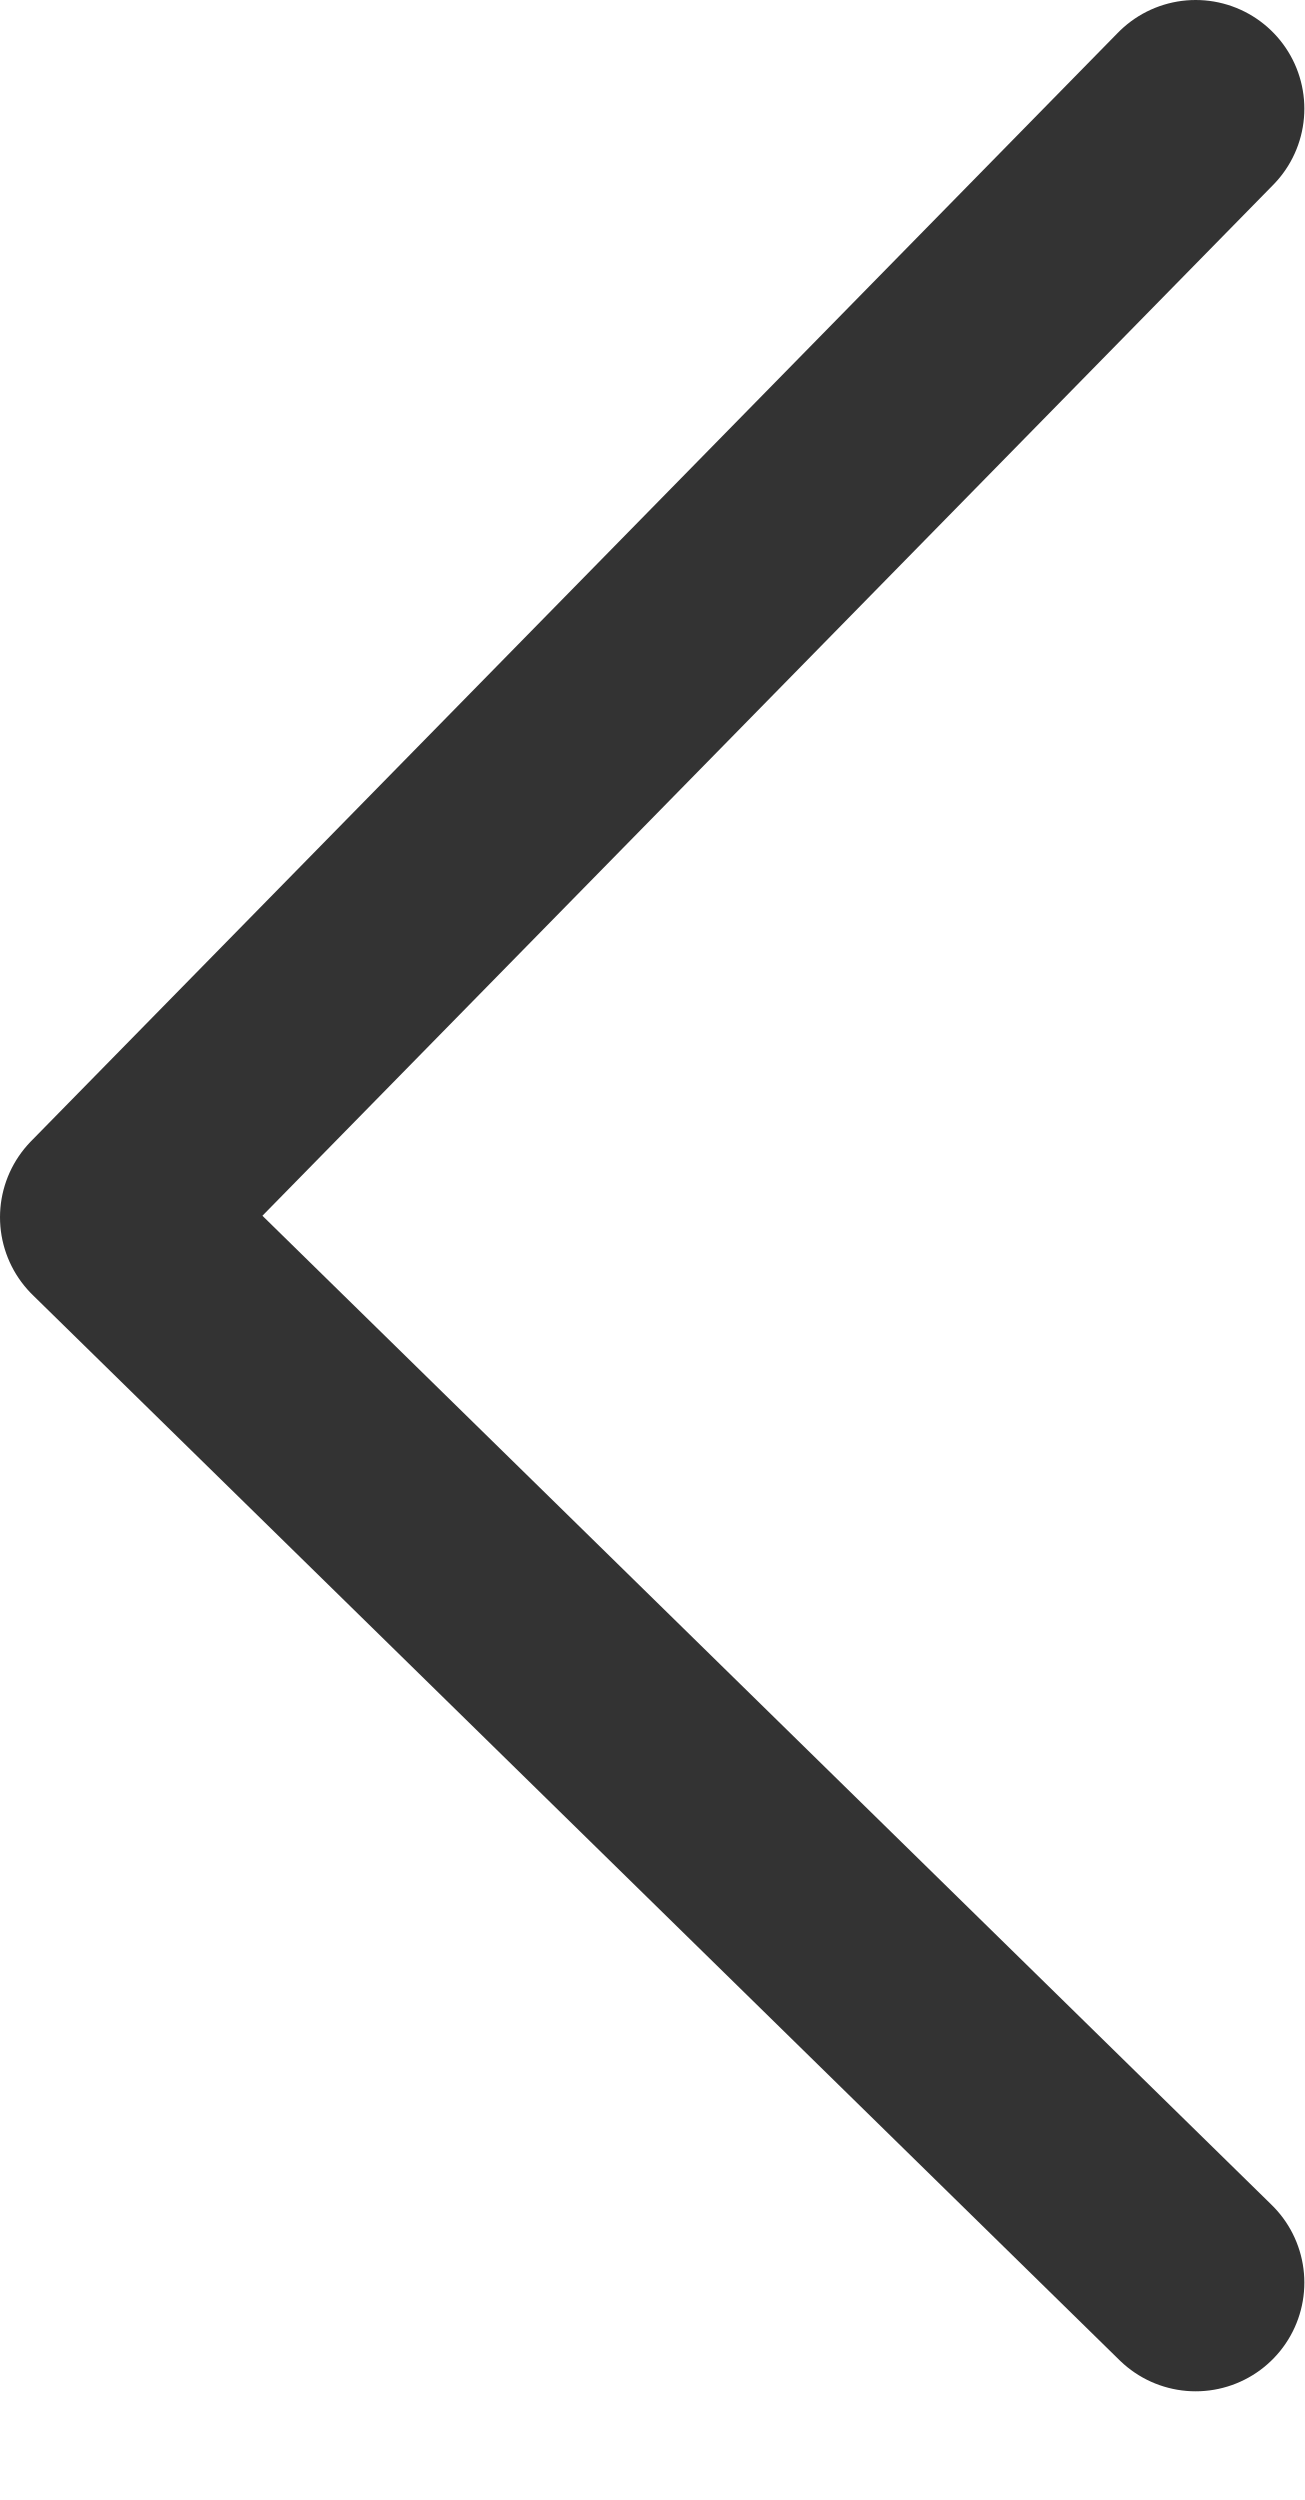
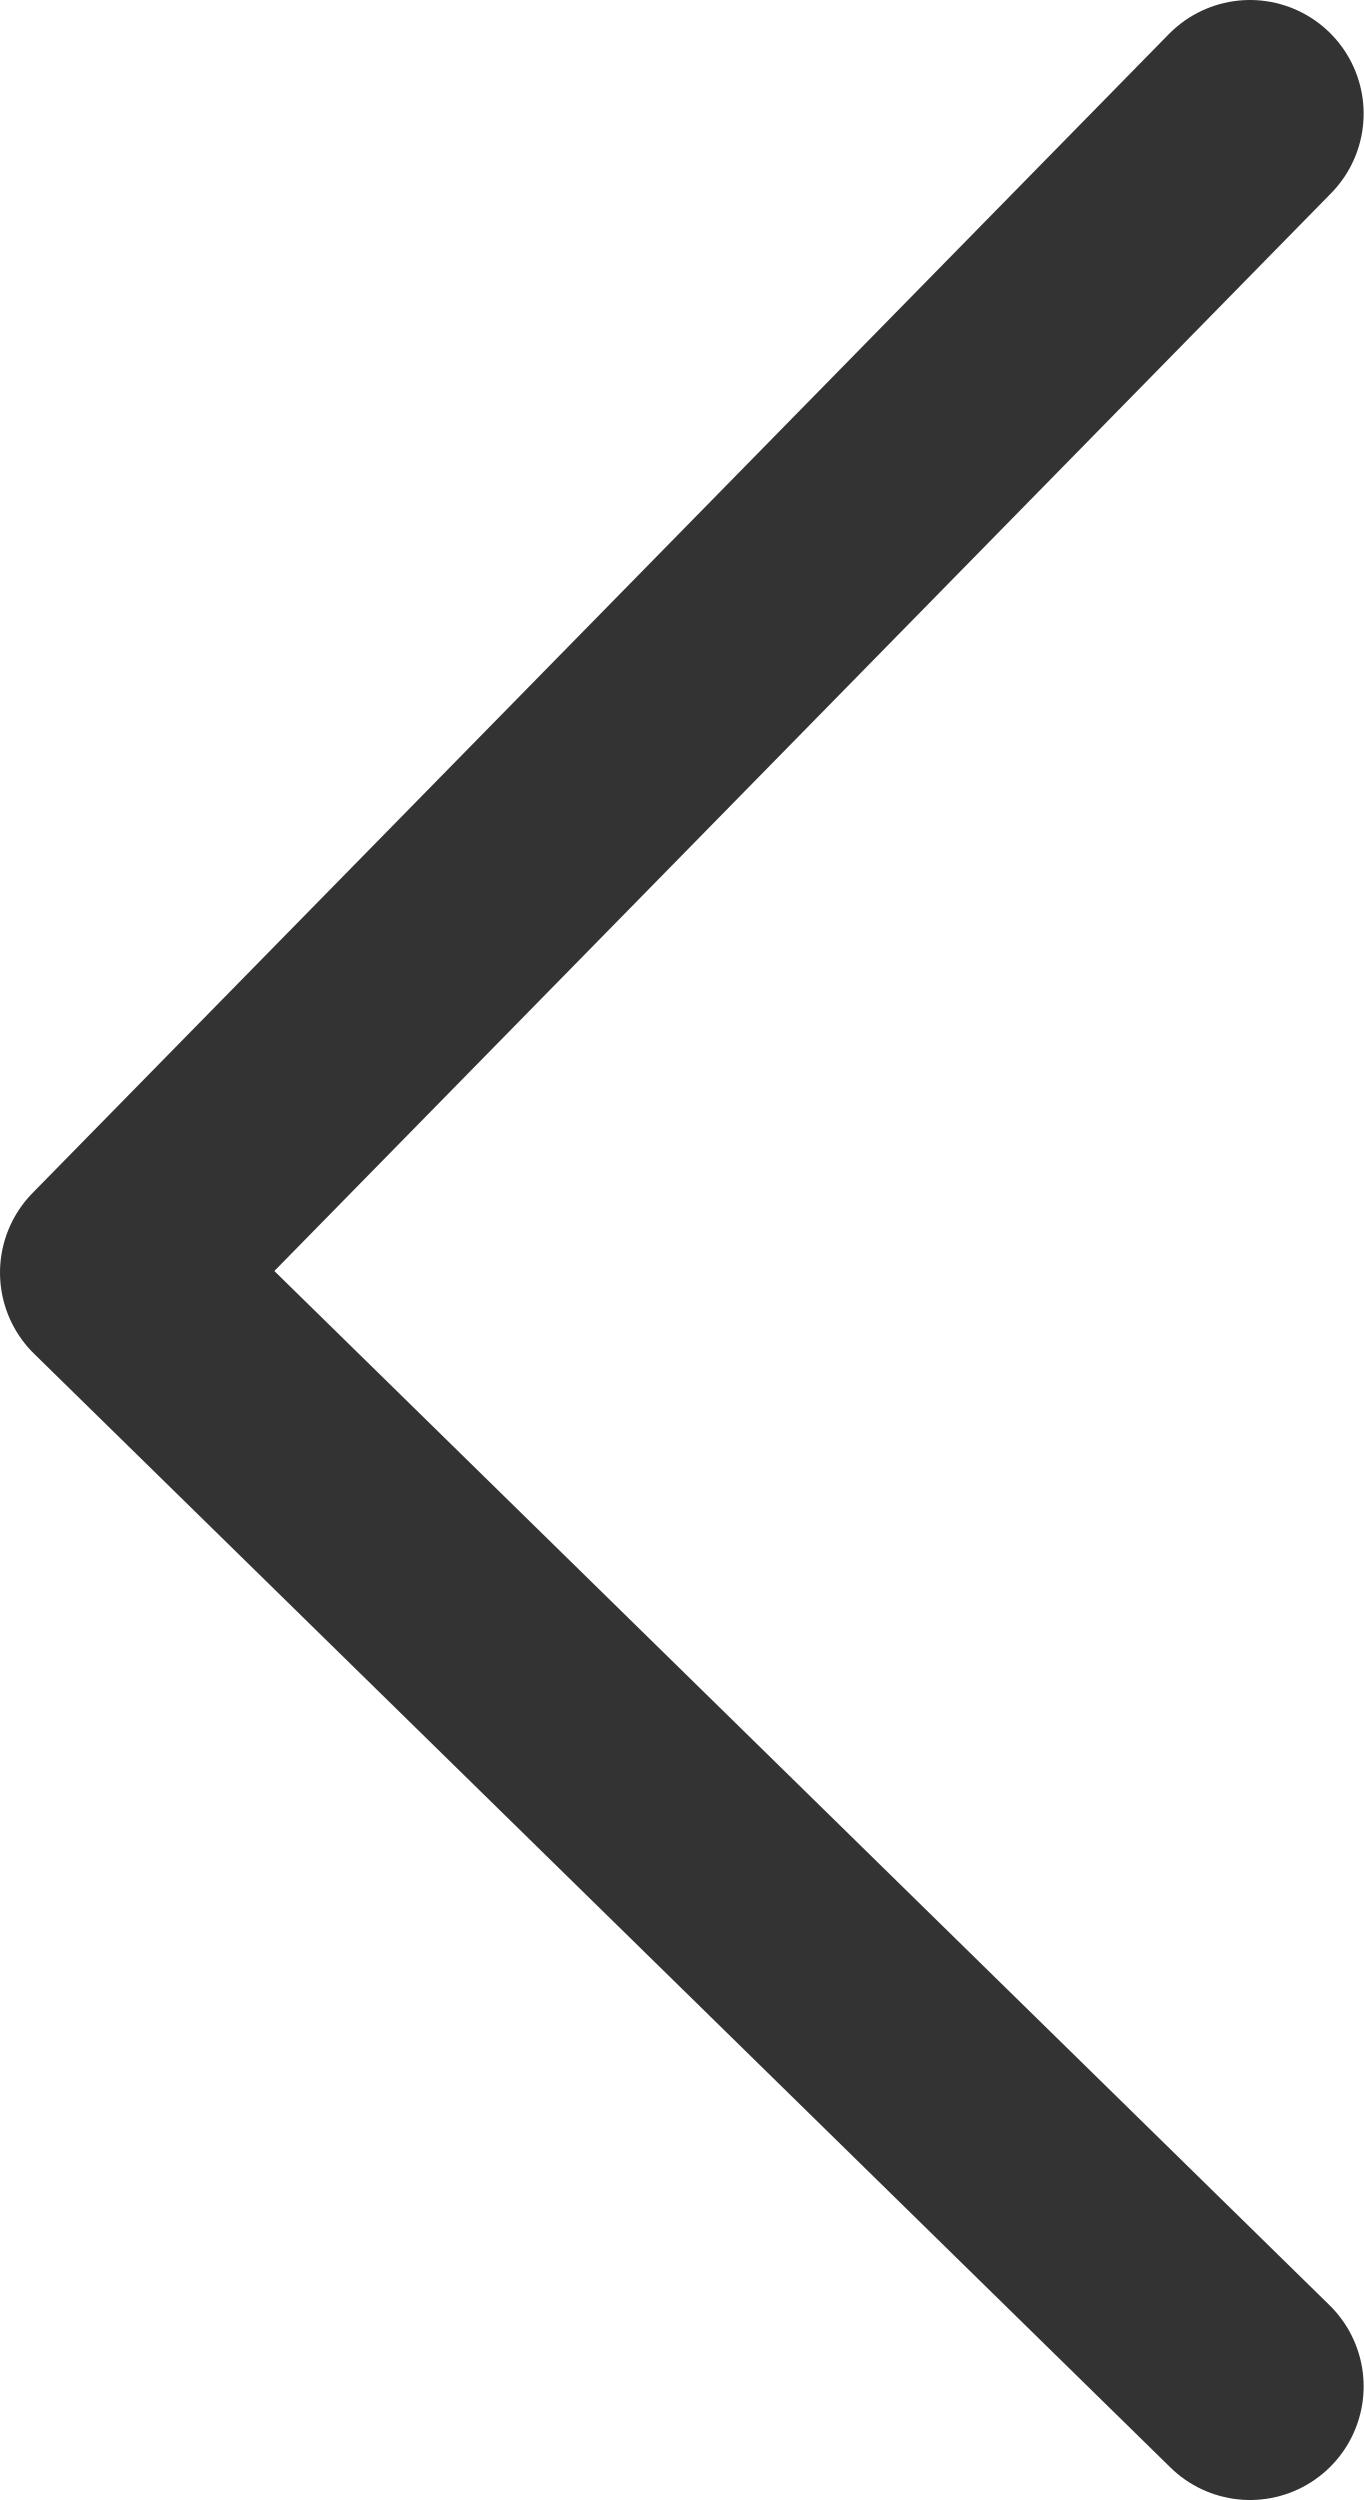
- <svg xmlns="http://www.w3.org/2000/svg" width="12" height="23" viewBox="0 0 12 23" fill="none">
+ <svg xmlns="http://www.w3.org/2000/svg" width="12" height="22" viewBox="0 0 12 22" fill="none">
  <path d="M11 1L1 11.199L11 21" stroke="#333333" stroke-width="2" stroke-linecap="round" stroke-linejoin="round" />
</svg>
